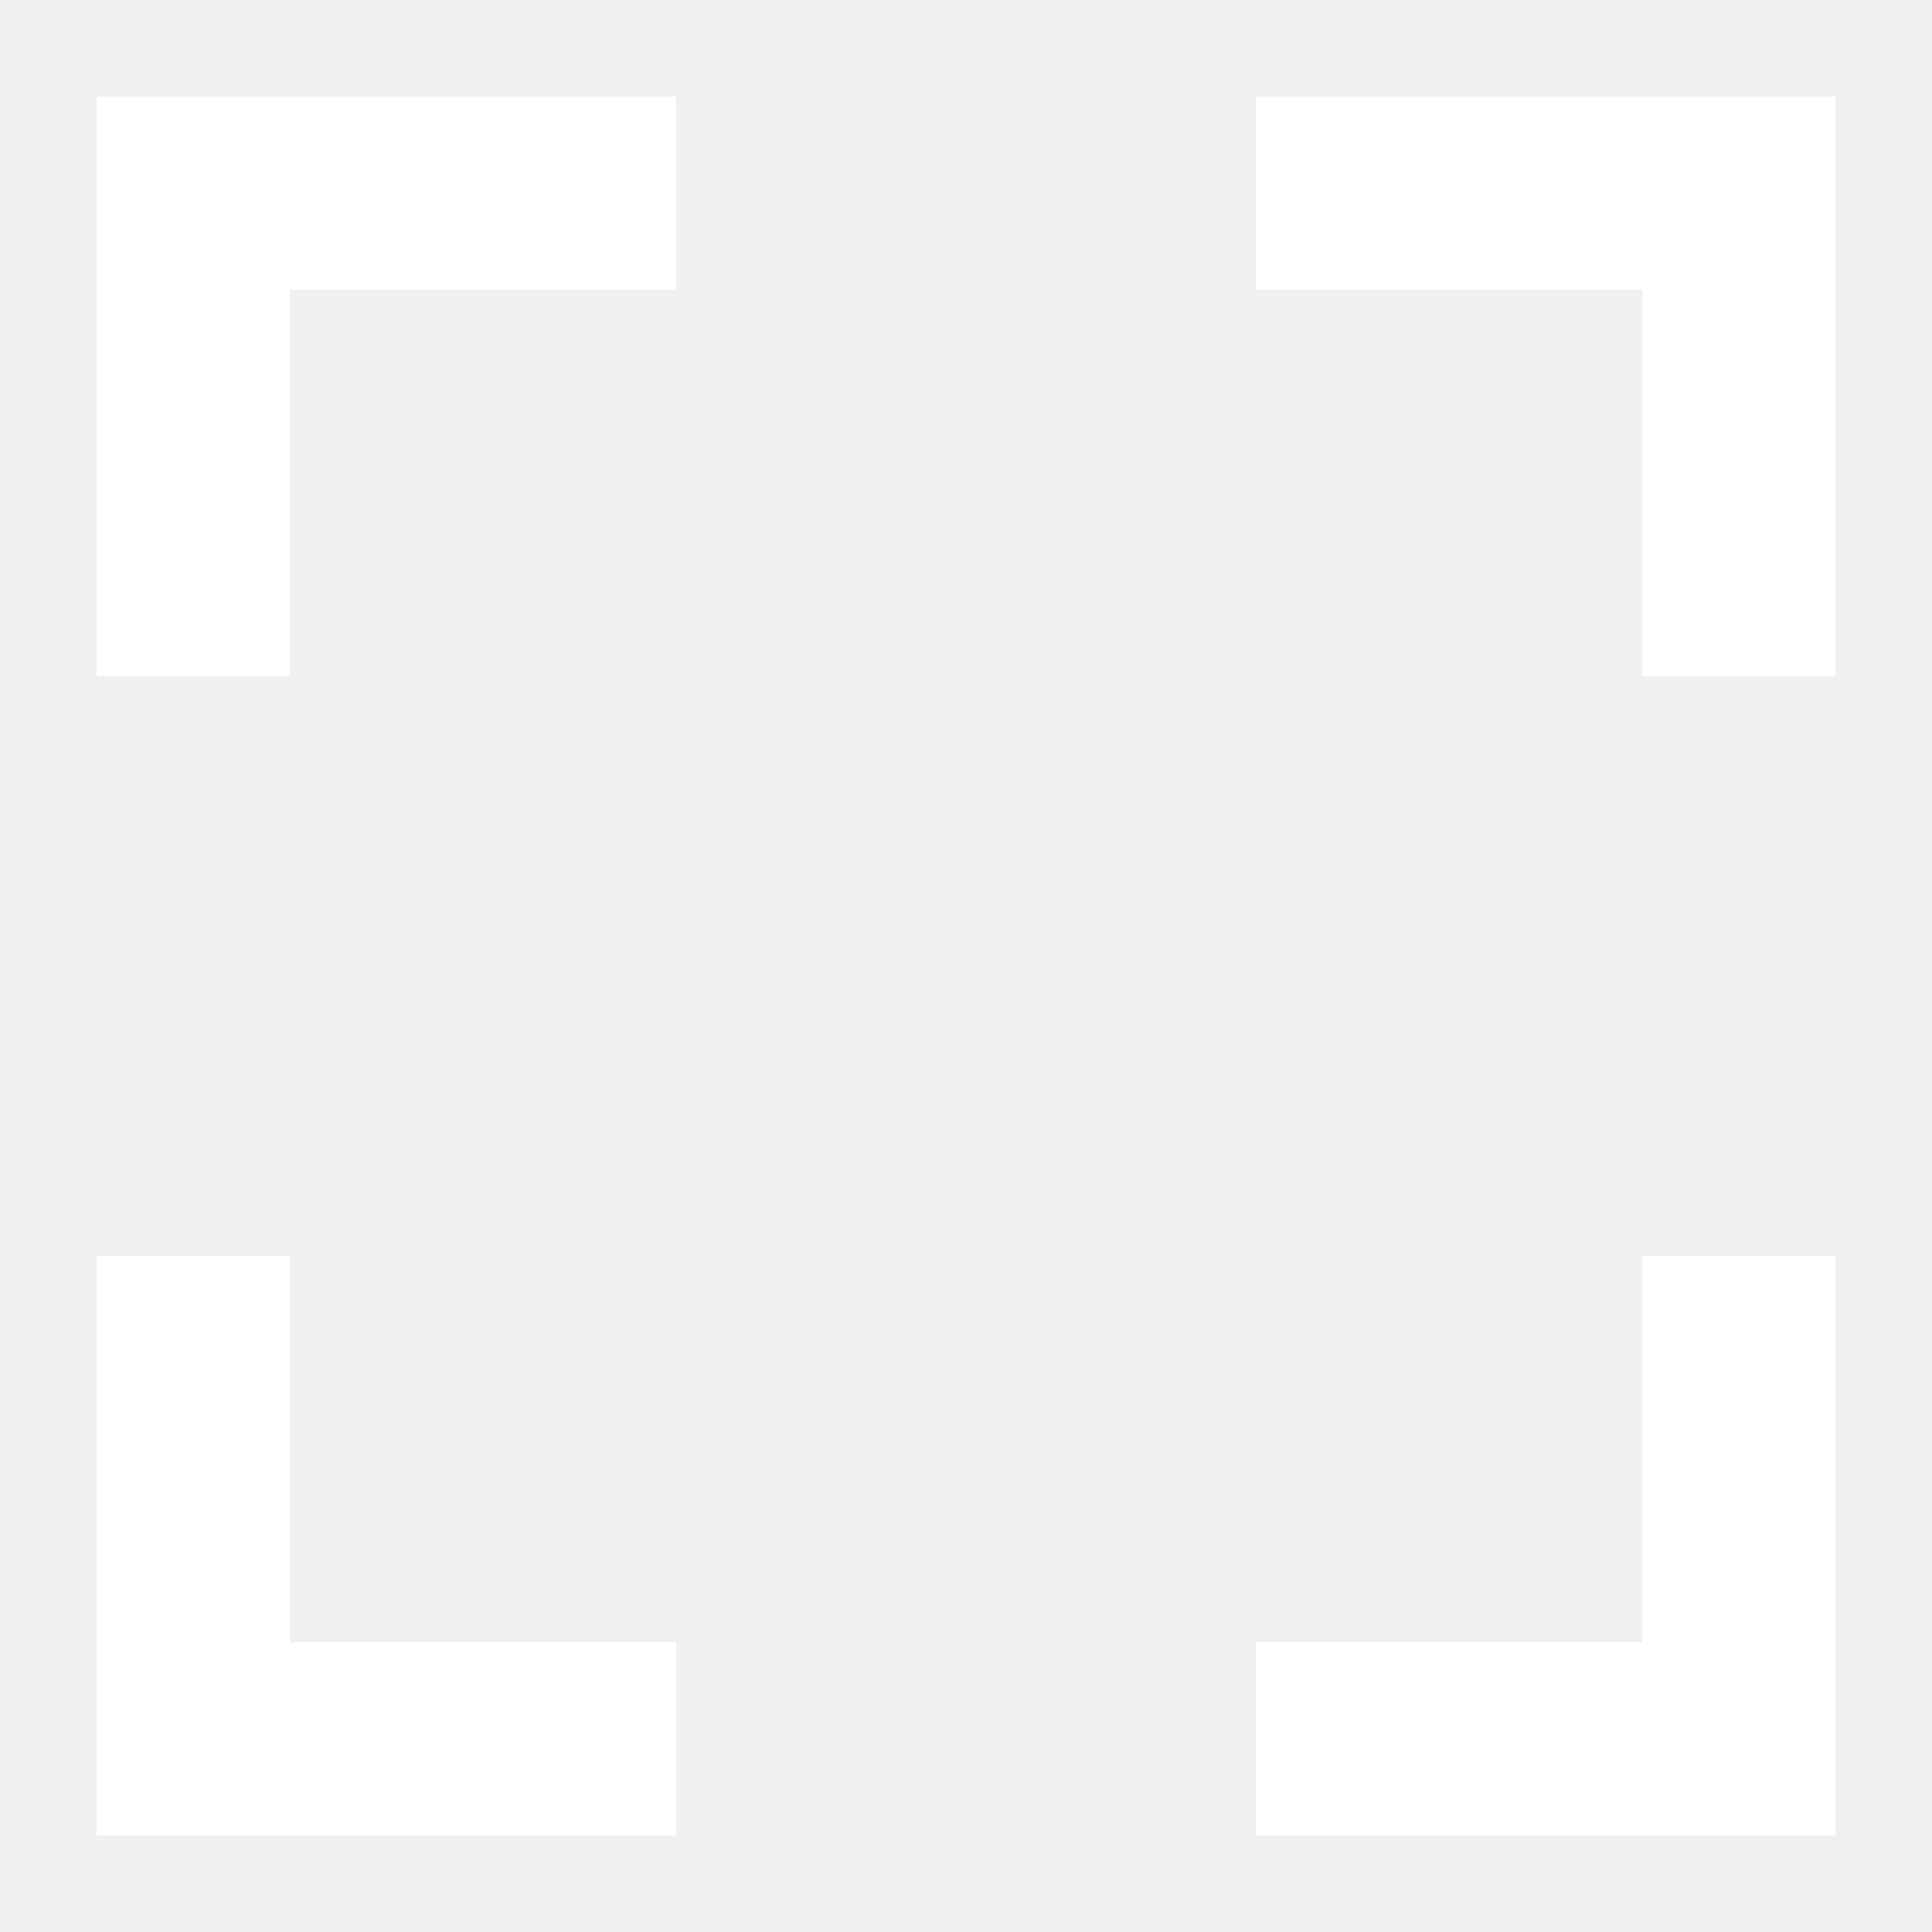
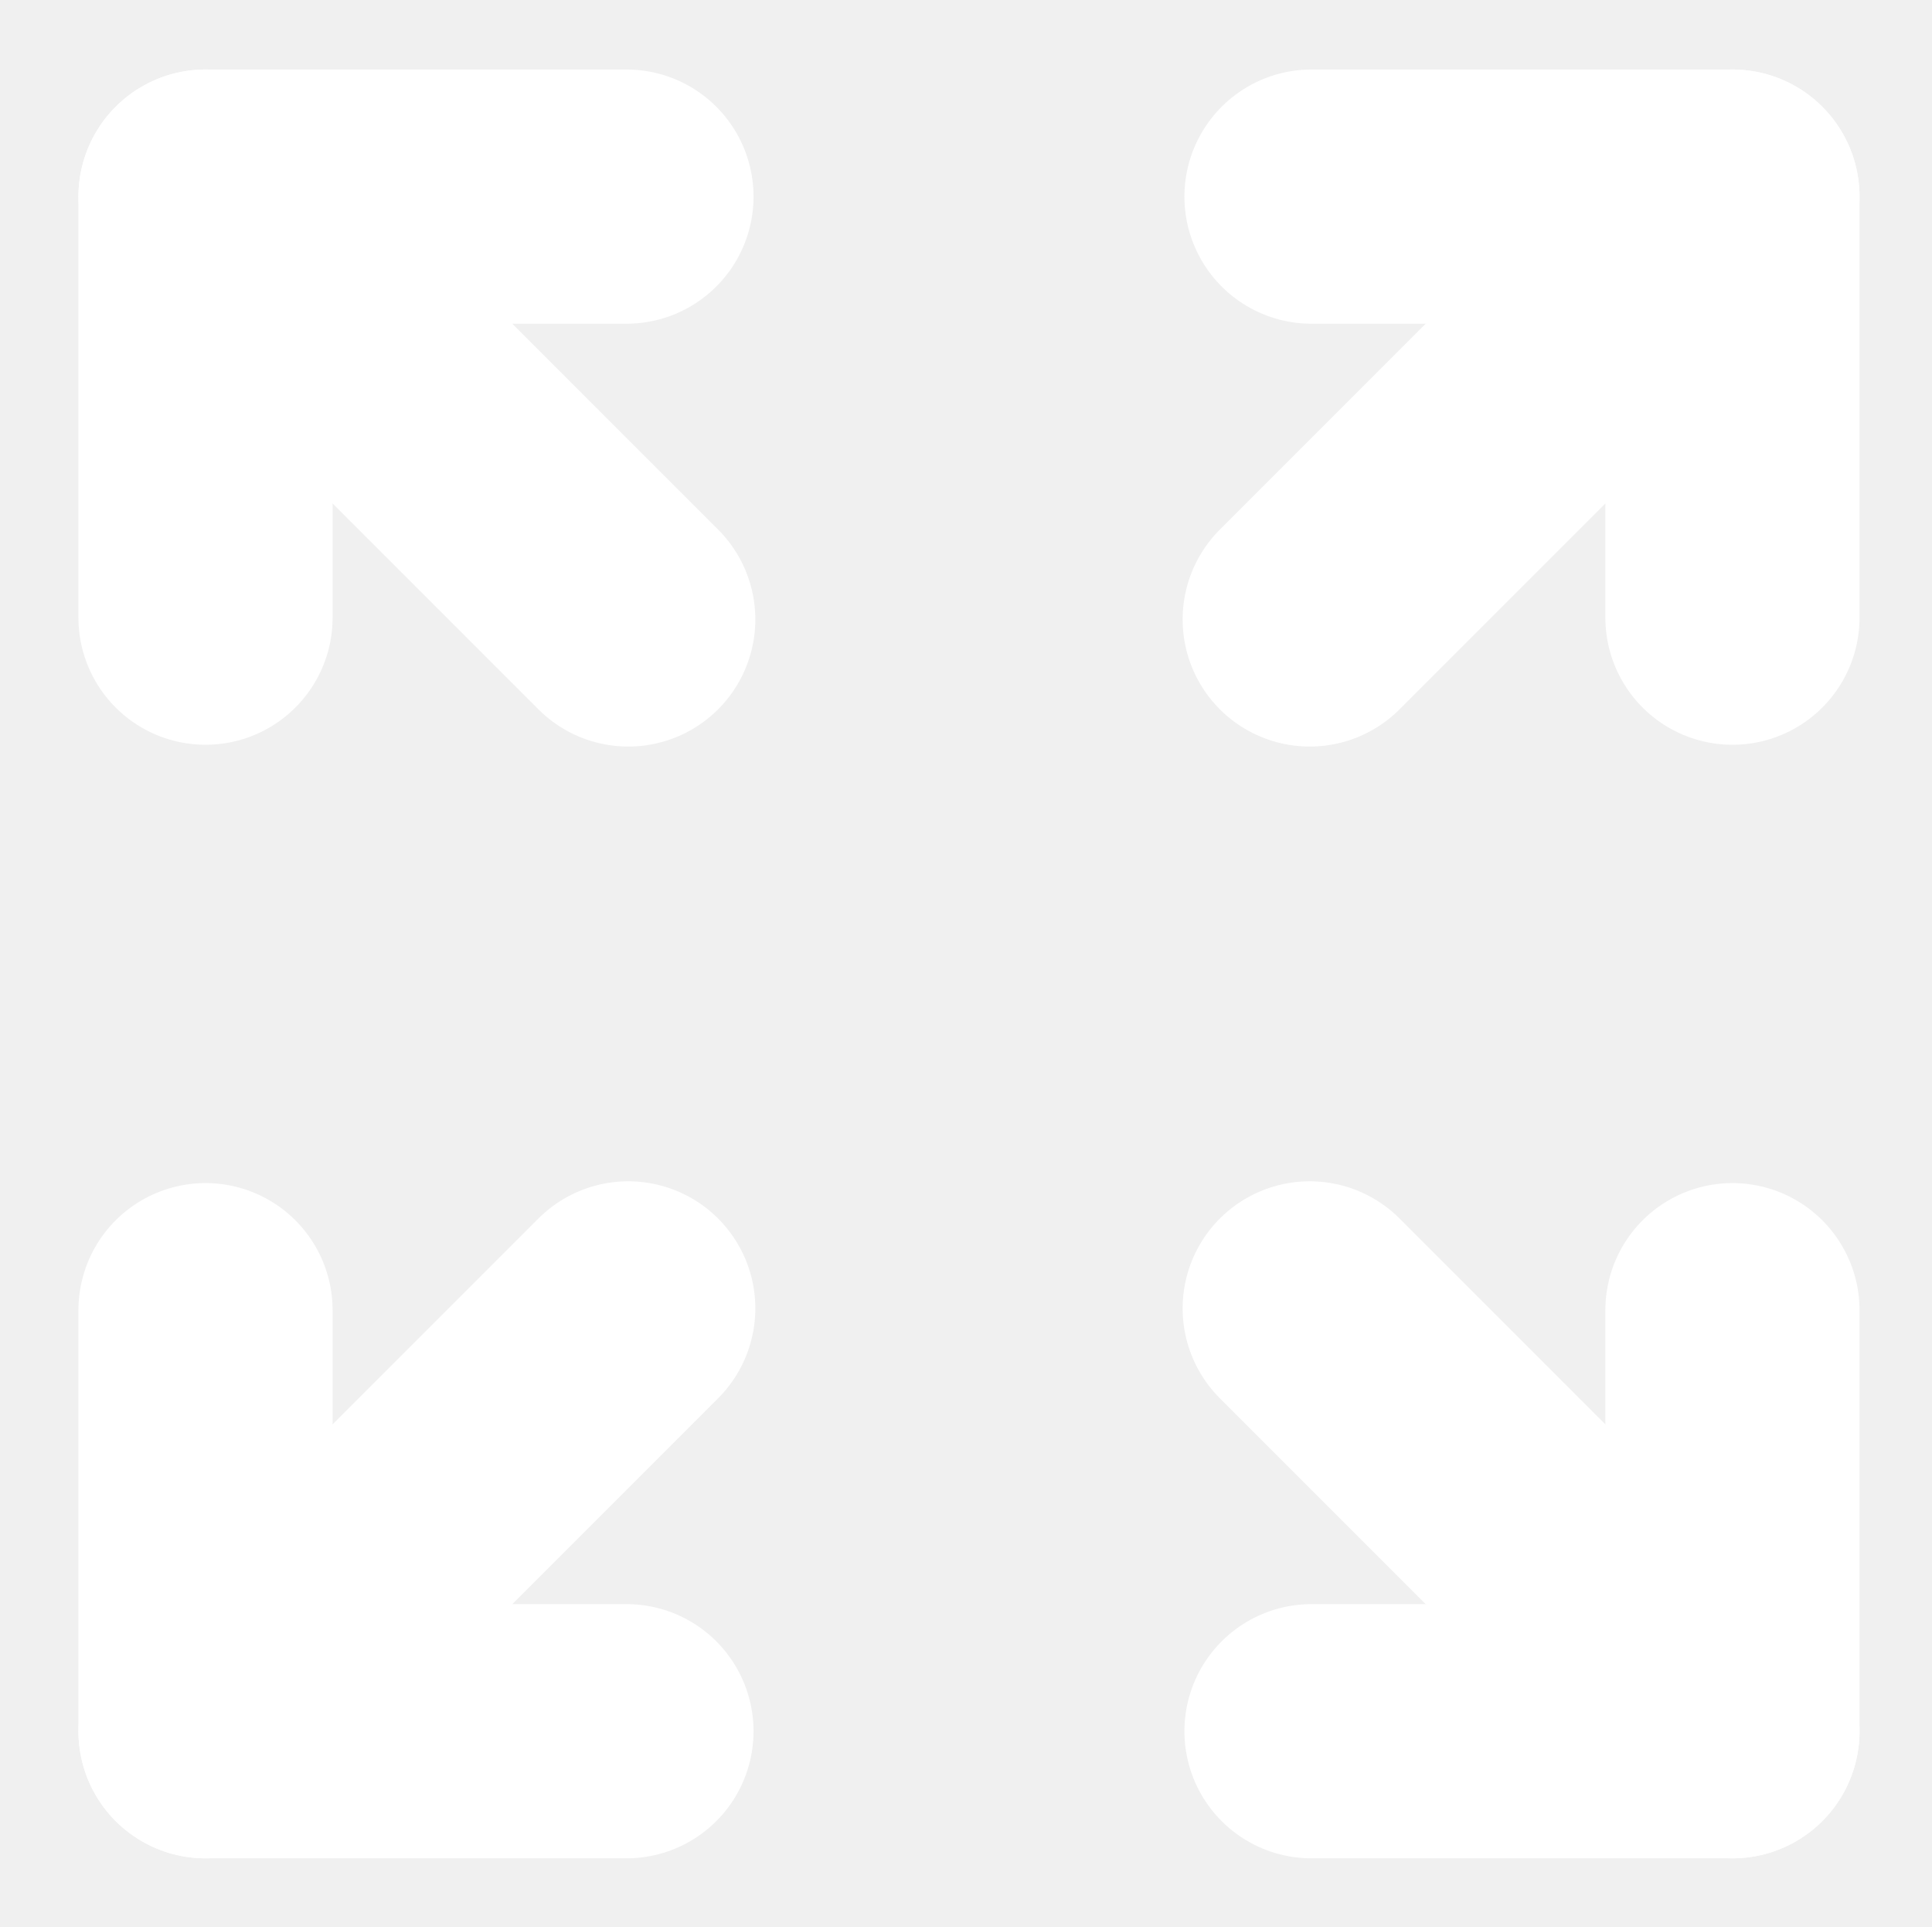
- <svg xmlns="http://www.w3.org/2000/svg" width="20" height="20" viewBox="0 0 20 20">
-   <defs>
-     <style>.cls-1{fill:#fff;}</style>
-   </defs>
-   <path class="cls-1" fill-rule="evenodd" d="M1 1v6h2V3h4V1H1zm2 12H1v6h6v-2H3v-4zm14 4h-4v2h6v-6h-2v4zm0-16h-4v2h4v4h2V1h-2z" />
+ <svg xmlns="http://www.w3.org/2000/svg" version="1.1" id="Layer_1" x="0px" y="0px" viewBox="0 0 973 970" style="enable-background:new 0 0 973 970;" xml:space="preserve">
+   <style type="text/css">
+ 	.st0{fill:none;stroke:#FFFFFF;stroke-width:128;stroke-linecap:round;stroke-linejoin:round;}
+ </style>
+   <g>
+     <polyline class="st0" points="103.5,311 103.5,99 315.5,99  " />
+     <line class="st0" x1="103.5" y1="99" x2="316.4" y2="311.9" />
+   </g>
+   <g>
+     <polyline class="st0" points="872.5,311 872.5,99 660.5,99  " />
+     <line class="st0" x1="872.5" y1="99" x2="659.6" y2="311.9" />
+   </g>
+   <g>
+     <polyline class="st0" points="103.5,659.7 103.5,871.7 315.5,871.7  " />
+     <line class="st0" x1="103.5" y1="871.7" x2="316.4" y2="658.8" />
+   </g>
+   <g>
+     <polyline class="st0" points="872.5,659.7 872.5,871.7 660.5,871.7  " />
+     <line class="st0" x1="872.5" y1="871.7" x2="659.6" y2="658.8" />
+   </g>
</svg>
